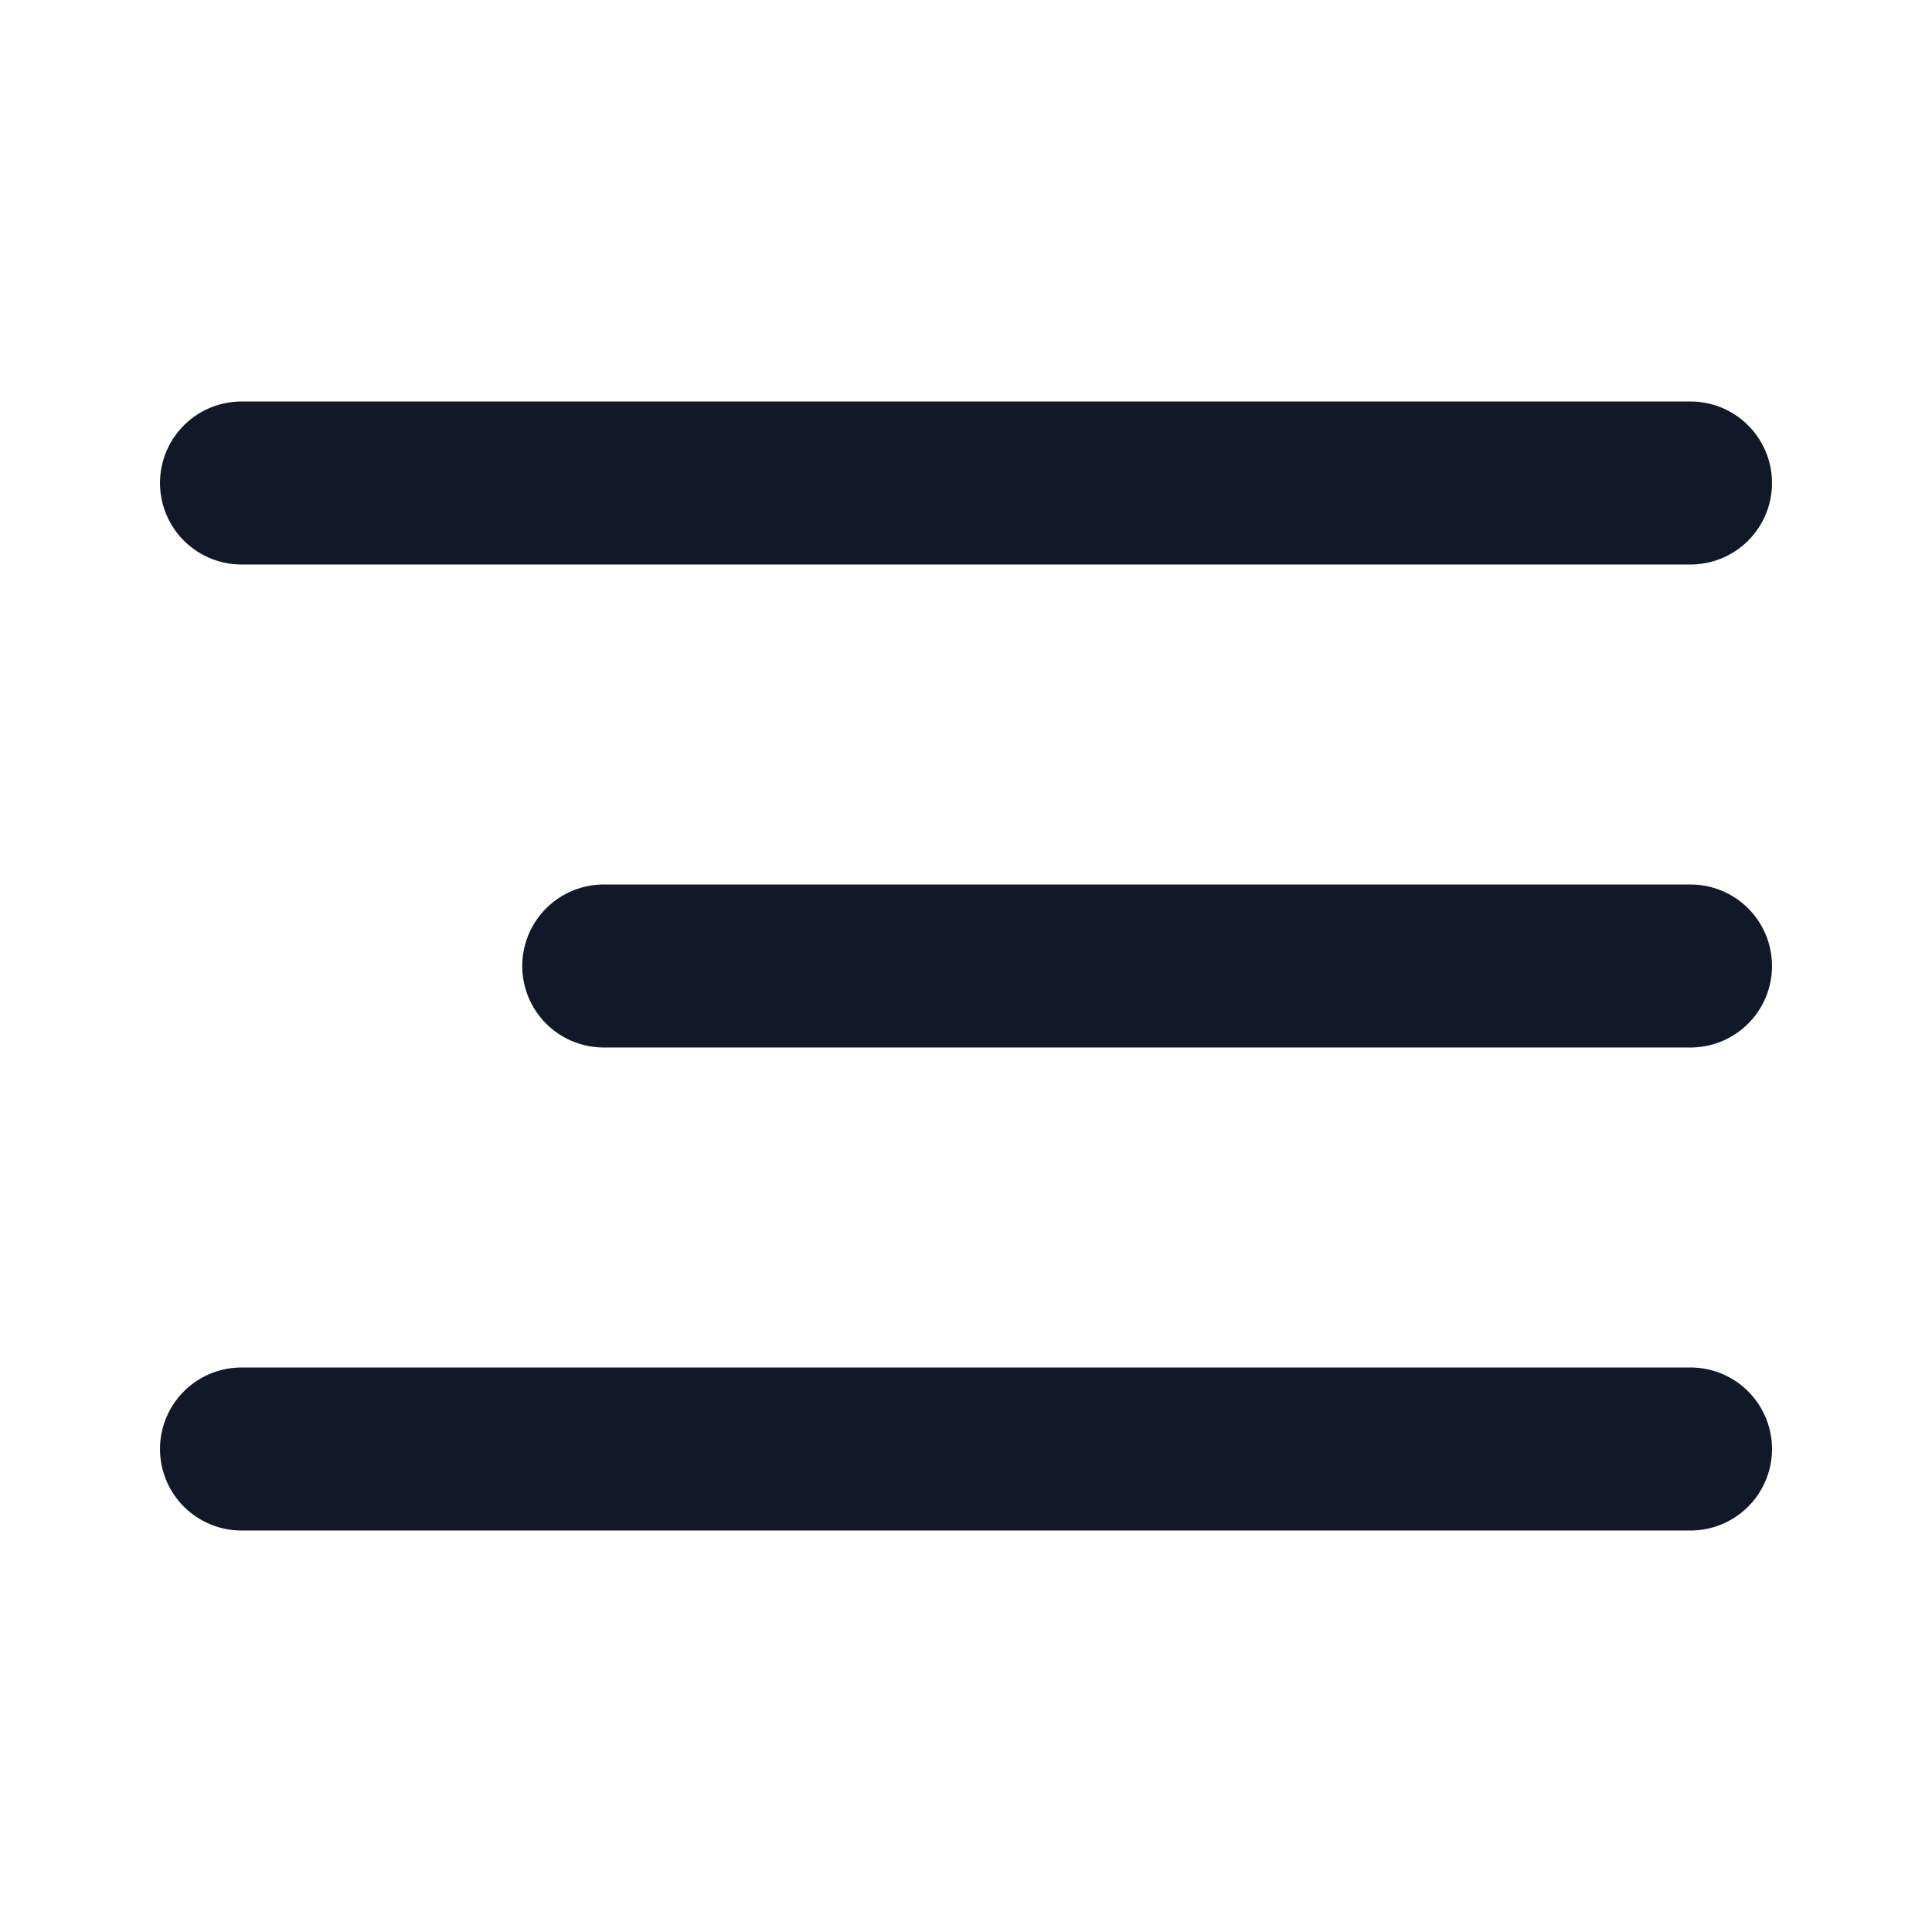
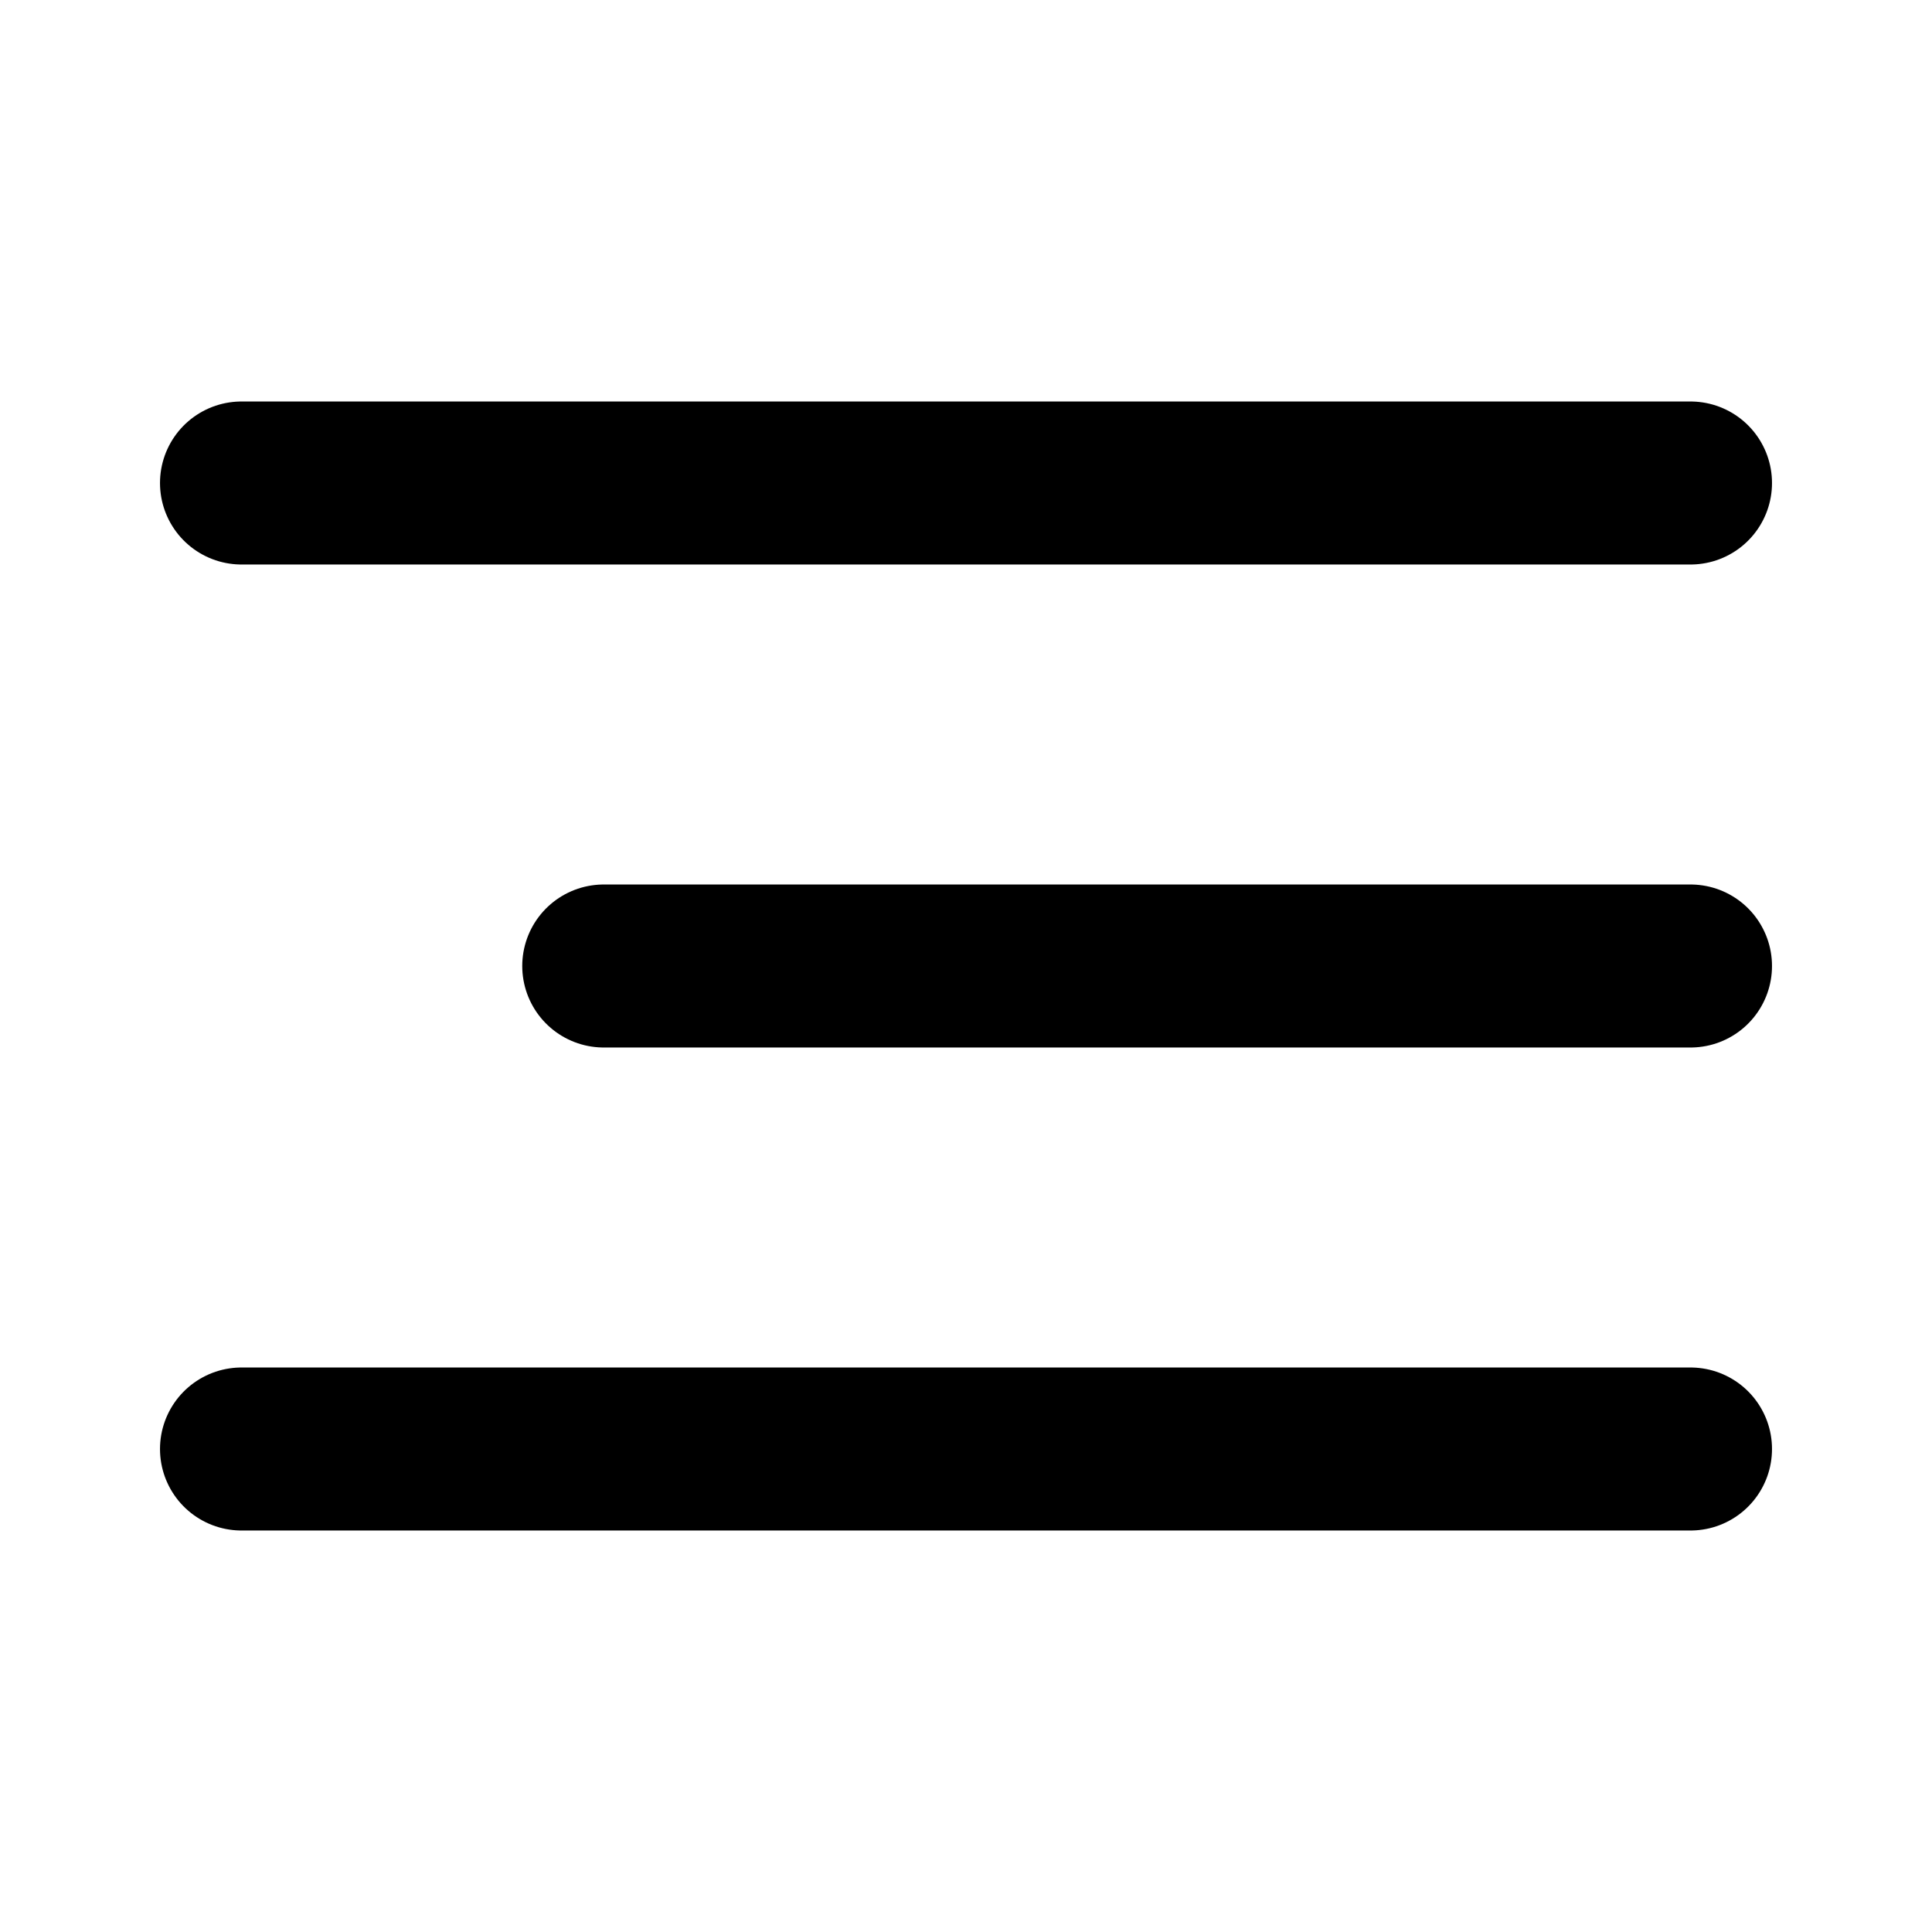
<svg xmlns="http://www.w3.org/2000/svg" viewBox="0 0 16 16" width="16" height="16" fill="none">
-   <g stroke="#111827" stroke-width="1.35" stroke-linecap="round" stroke-linejoin="round">
+   <g stroke="currentColor" stroke-width="1.35" stroke-linecap="round" stroke-linejoin="round">
    <path d="M2 4h12" />
    <path d="M5 8h9" />
    <path d="M2 12h12" />
  </g>
</svg>
